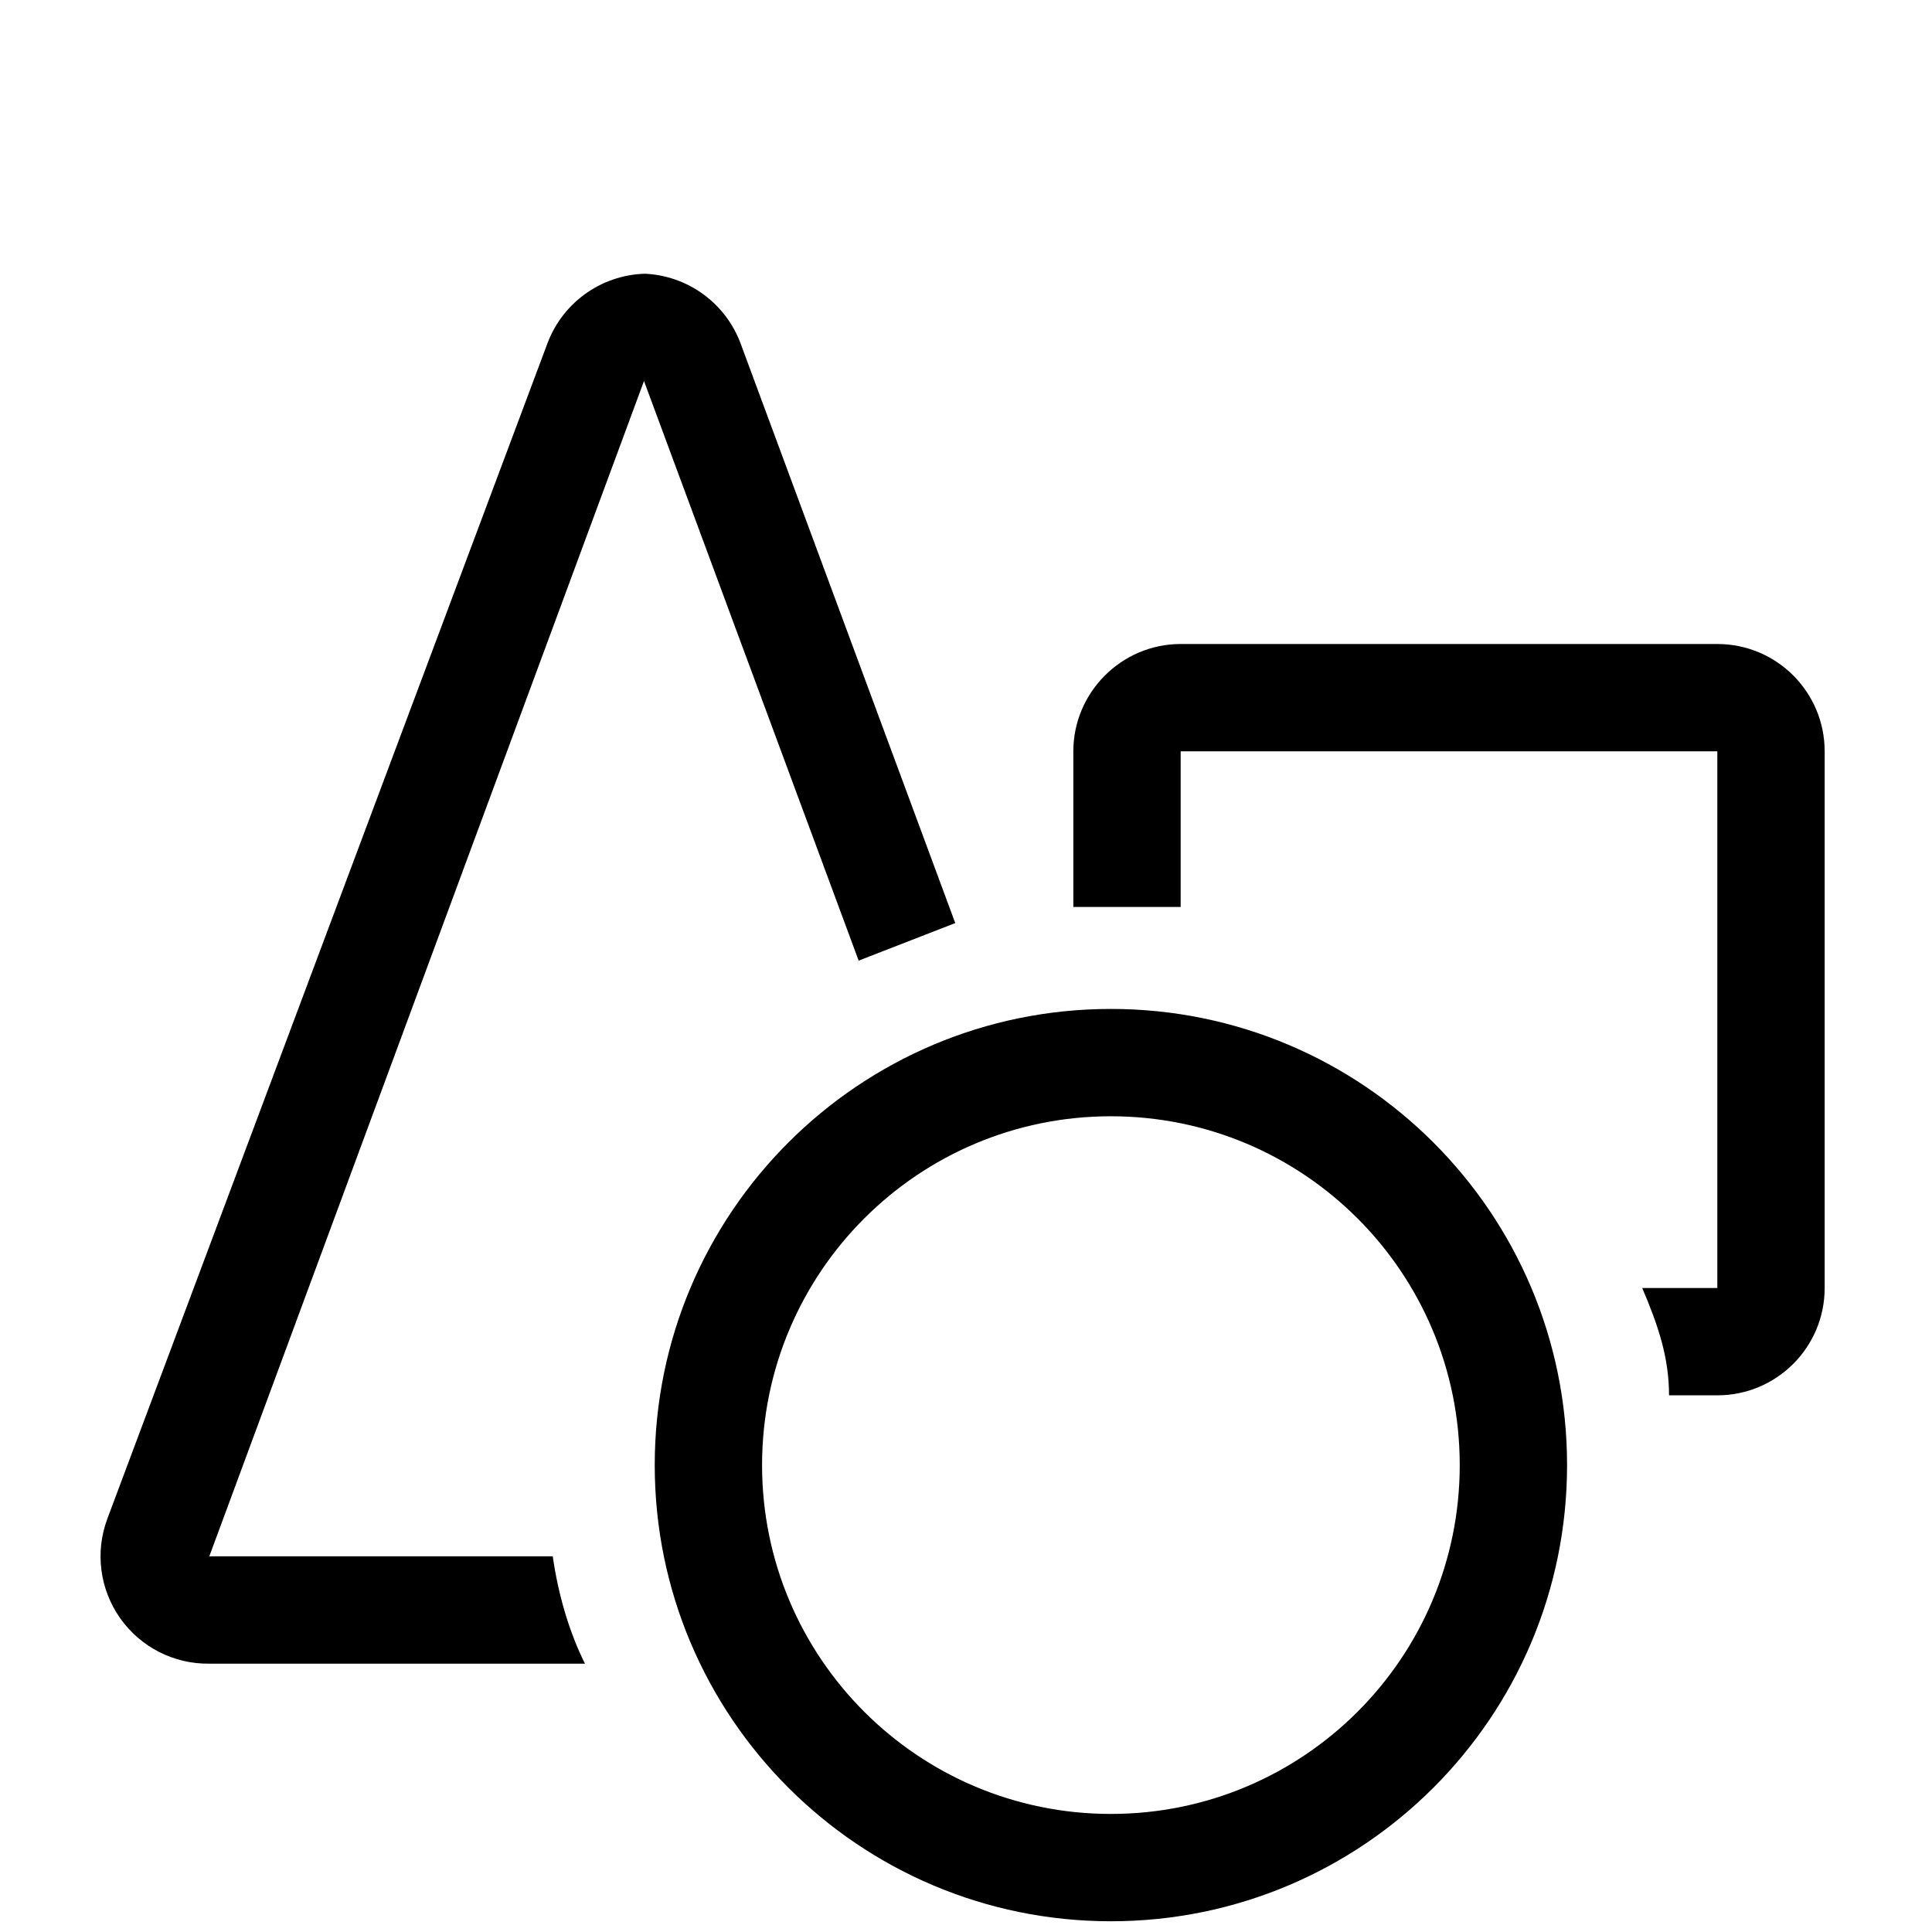
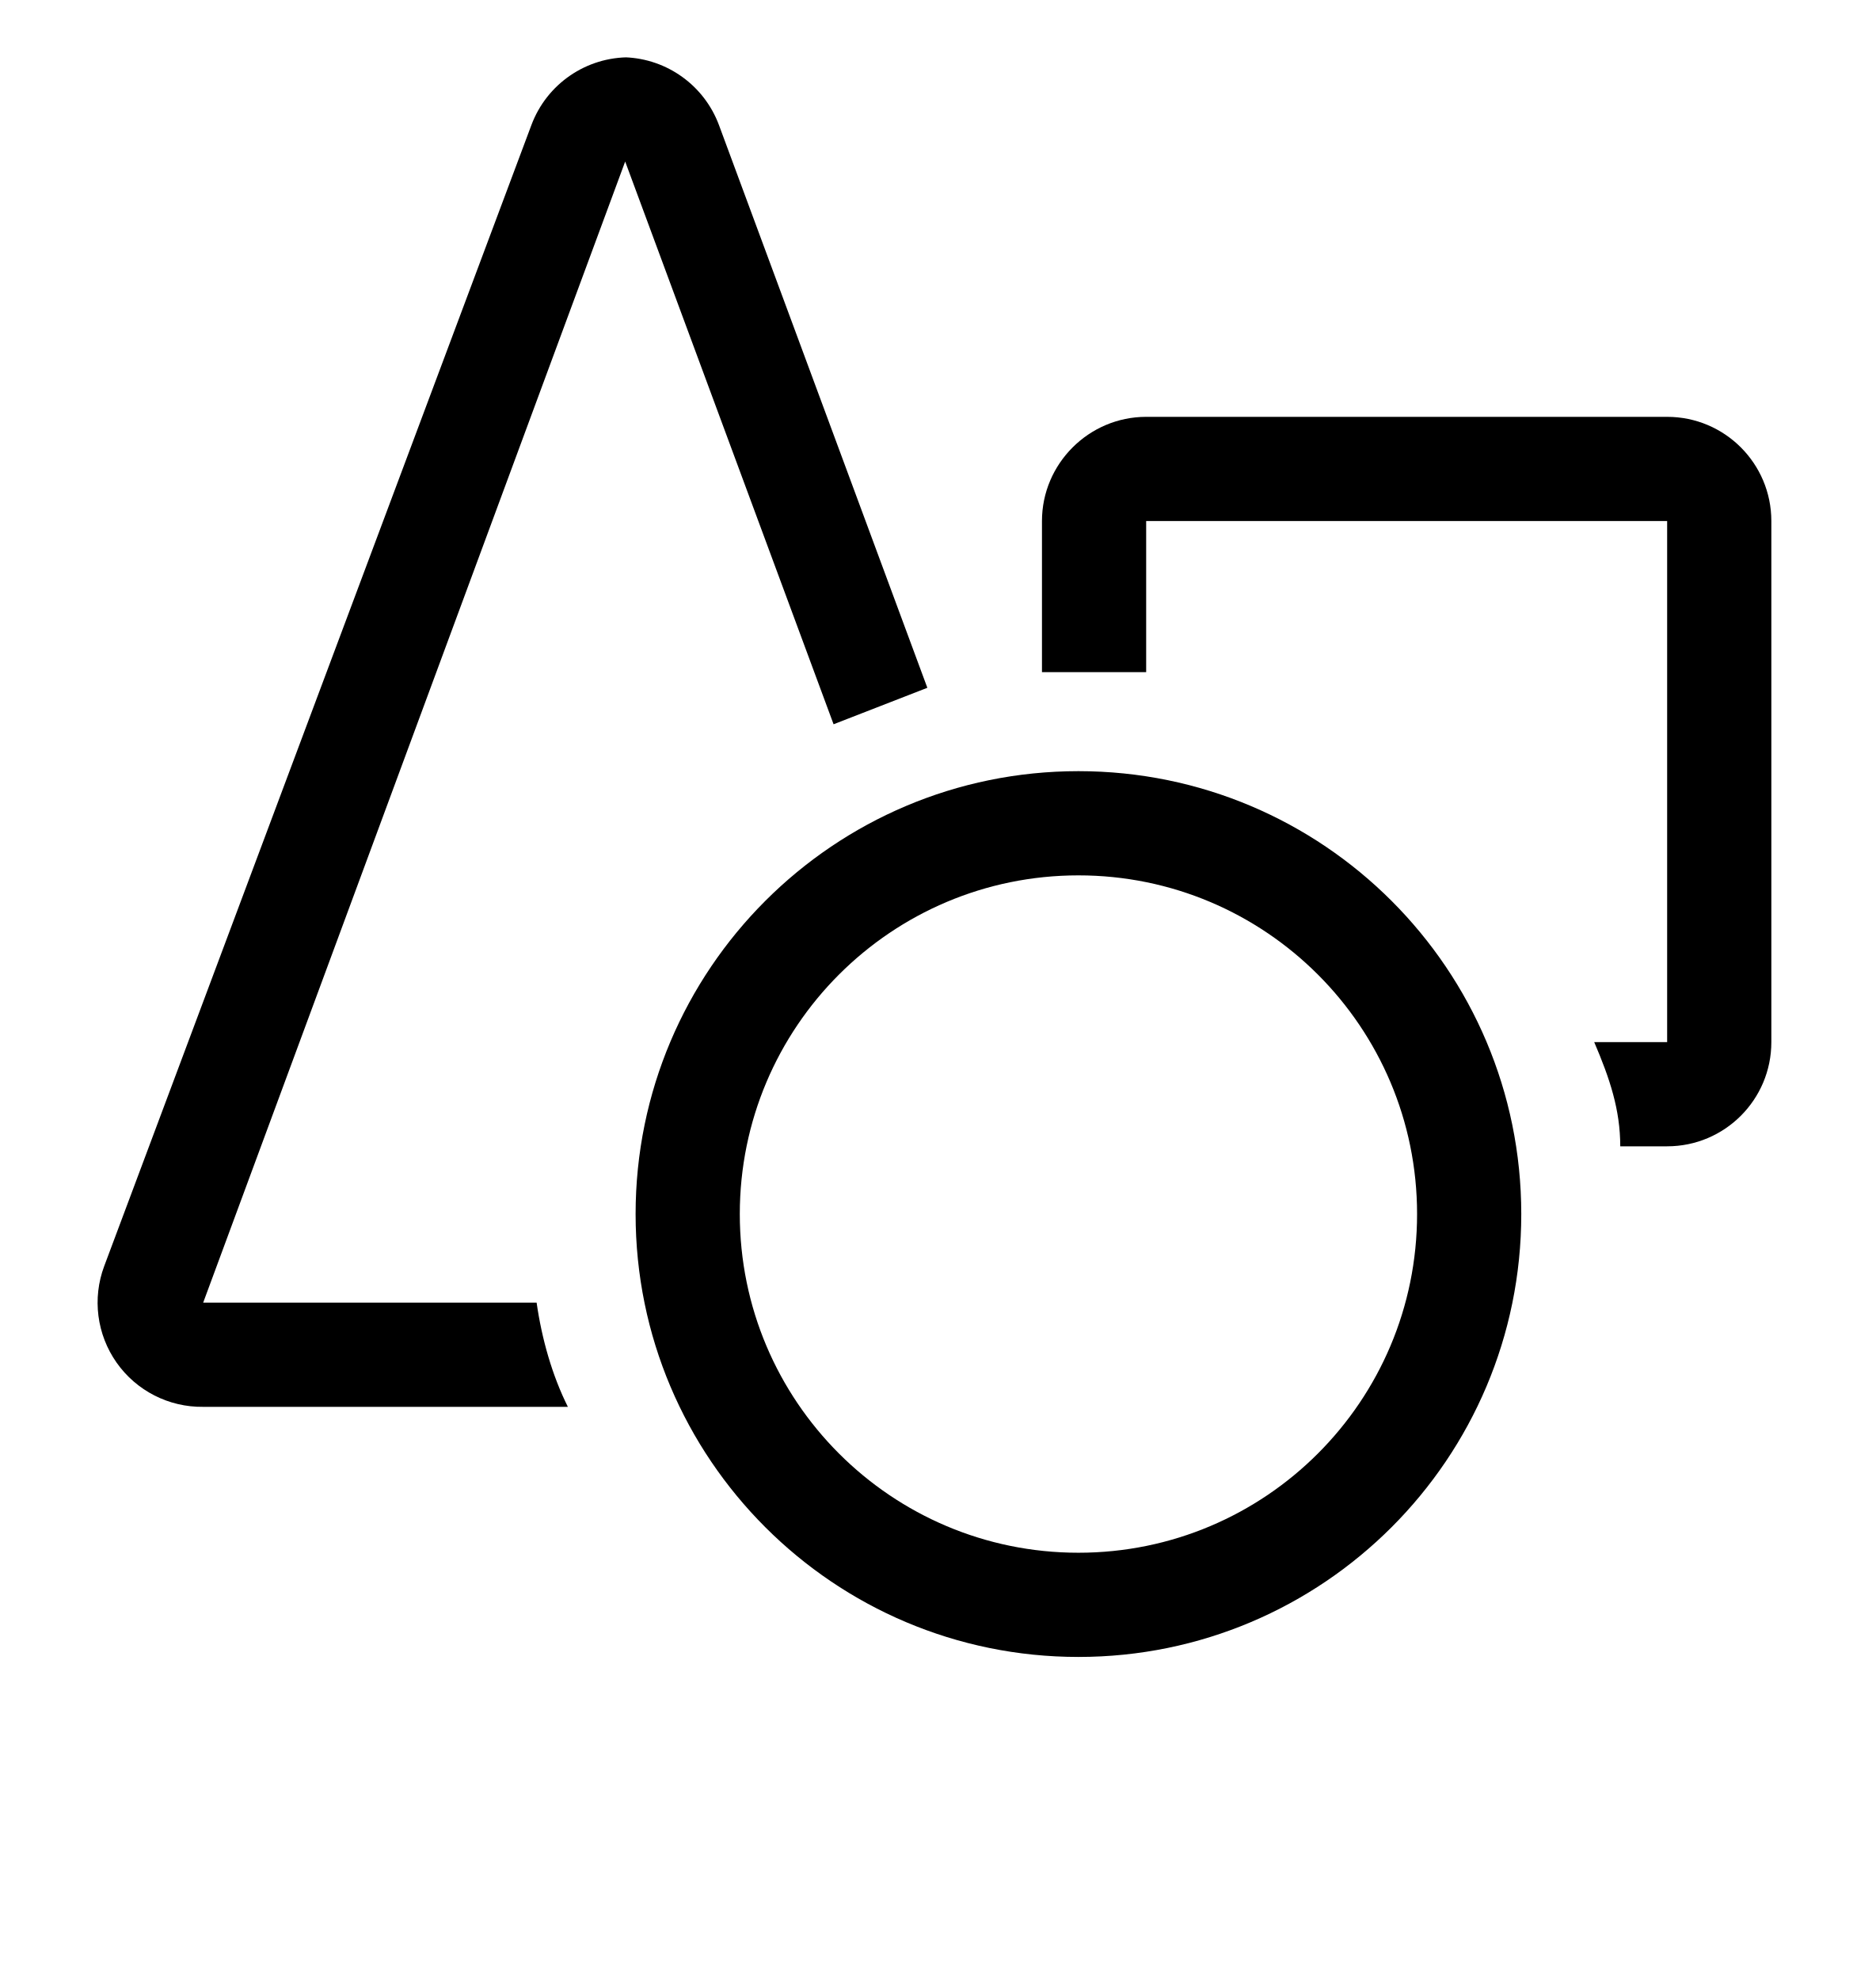
- <svg xmlns="http://www.w3.org/2000/svg" xmlns:xlink="http://www.w3.org/1999/xlink" viewBox="0 -2 36 36">
+ <svg xmlns="http://www.w3.org/2000/svg" xmlns:xlink="http://www.w3.org/1999/xlink" viewBox="0 2 36 38">
  <defs>
    <path d="M20.7 16.8a8.5 8.5 0 100 17 8.5 8.5 0 000-17zm0 15a6.5 6.5 0 110-13 6.5 6.5 0 010 13zM12 3.1a2 2 0 011.8 1.3l4 10.8-1.8.7-4-10.8L3.9 27h6.4c.1.7.3 1.4.6 2h-7A2 2 0 012 26.3l8.2-21.9a2 2 0 011.9-1.3zM32 10a2 2 0 012 2v10a2 2 0 01-2 2h-.9c0-.7-.2-1.3-.5-2H32V12H22v2.9h-2V12c0-1.1.9-2 2-2z" id="a" />
  </defs>
  <use fill="#000" fill-rule="nonzero" xlink:href="#a" />
</svg>
